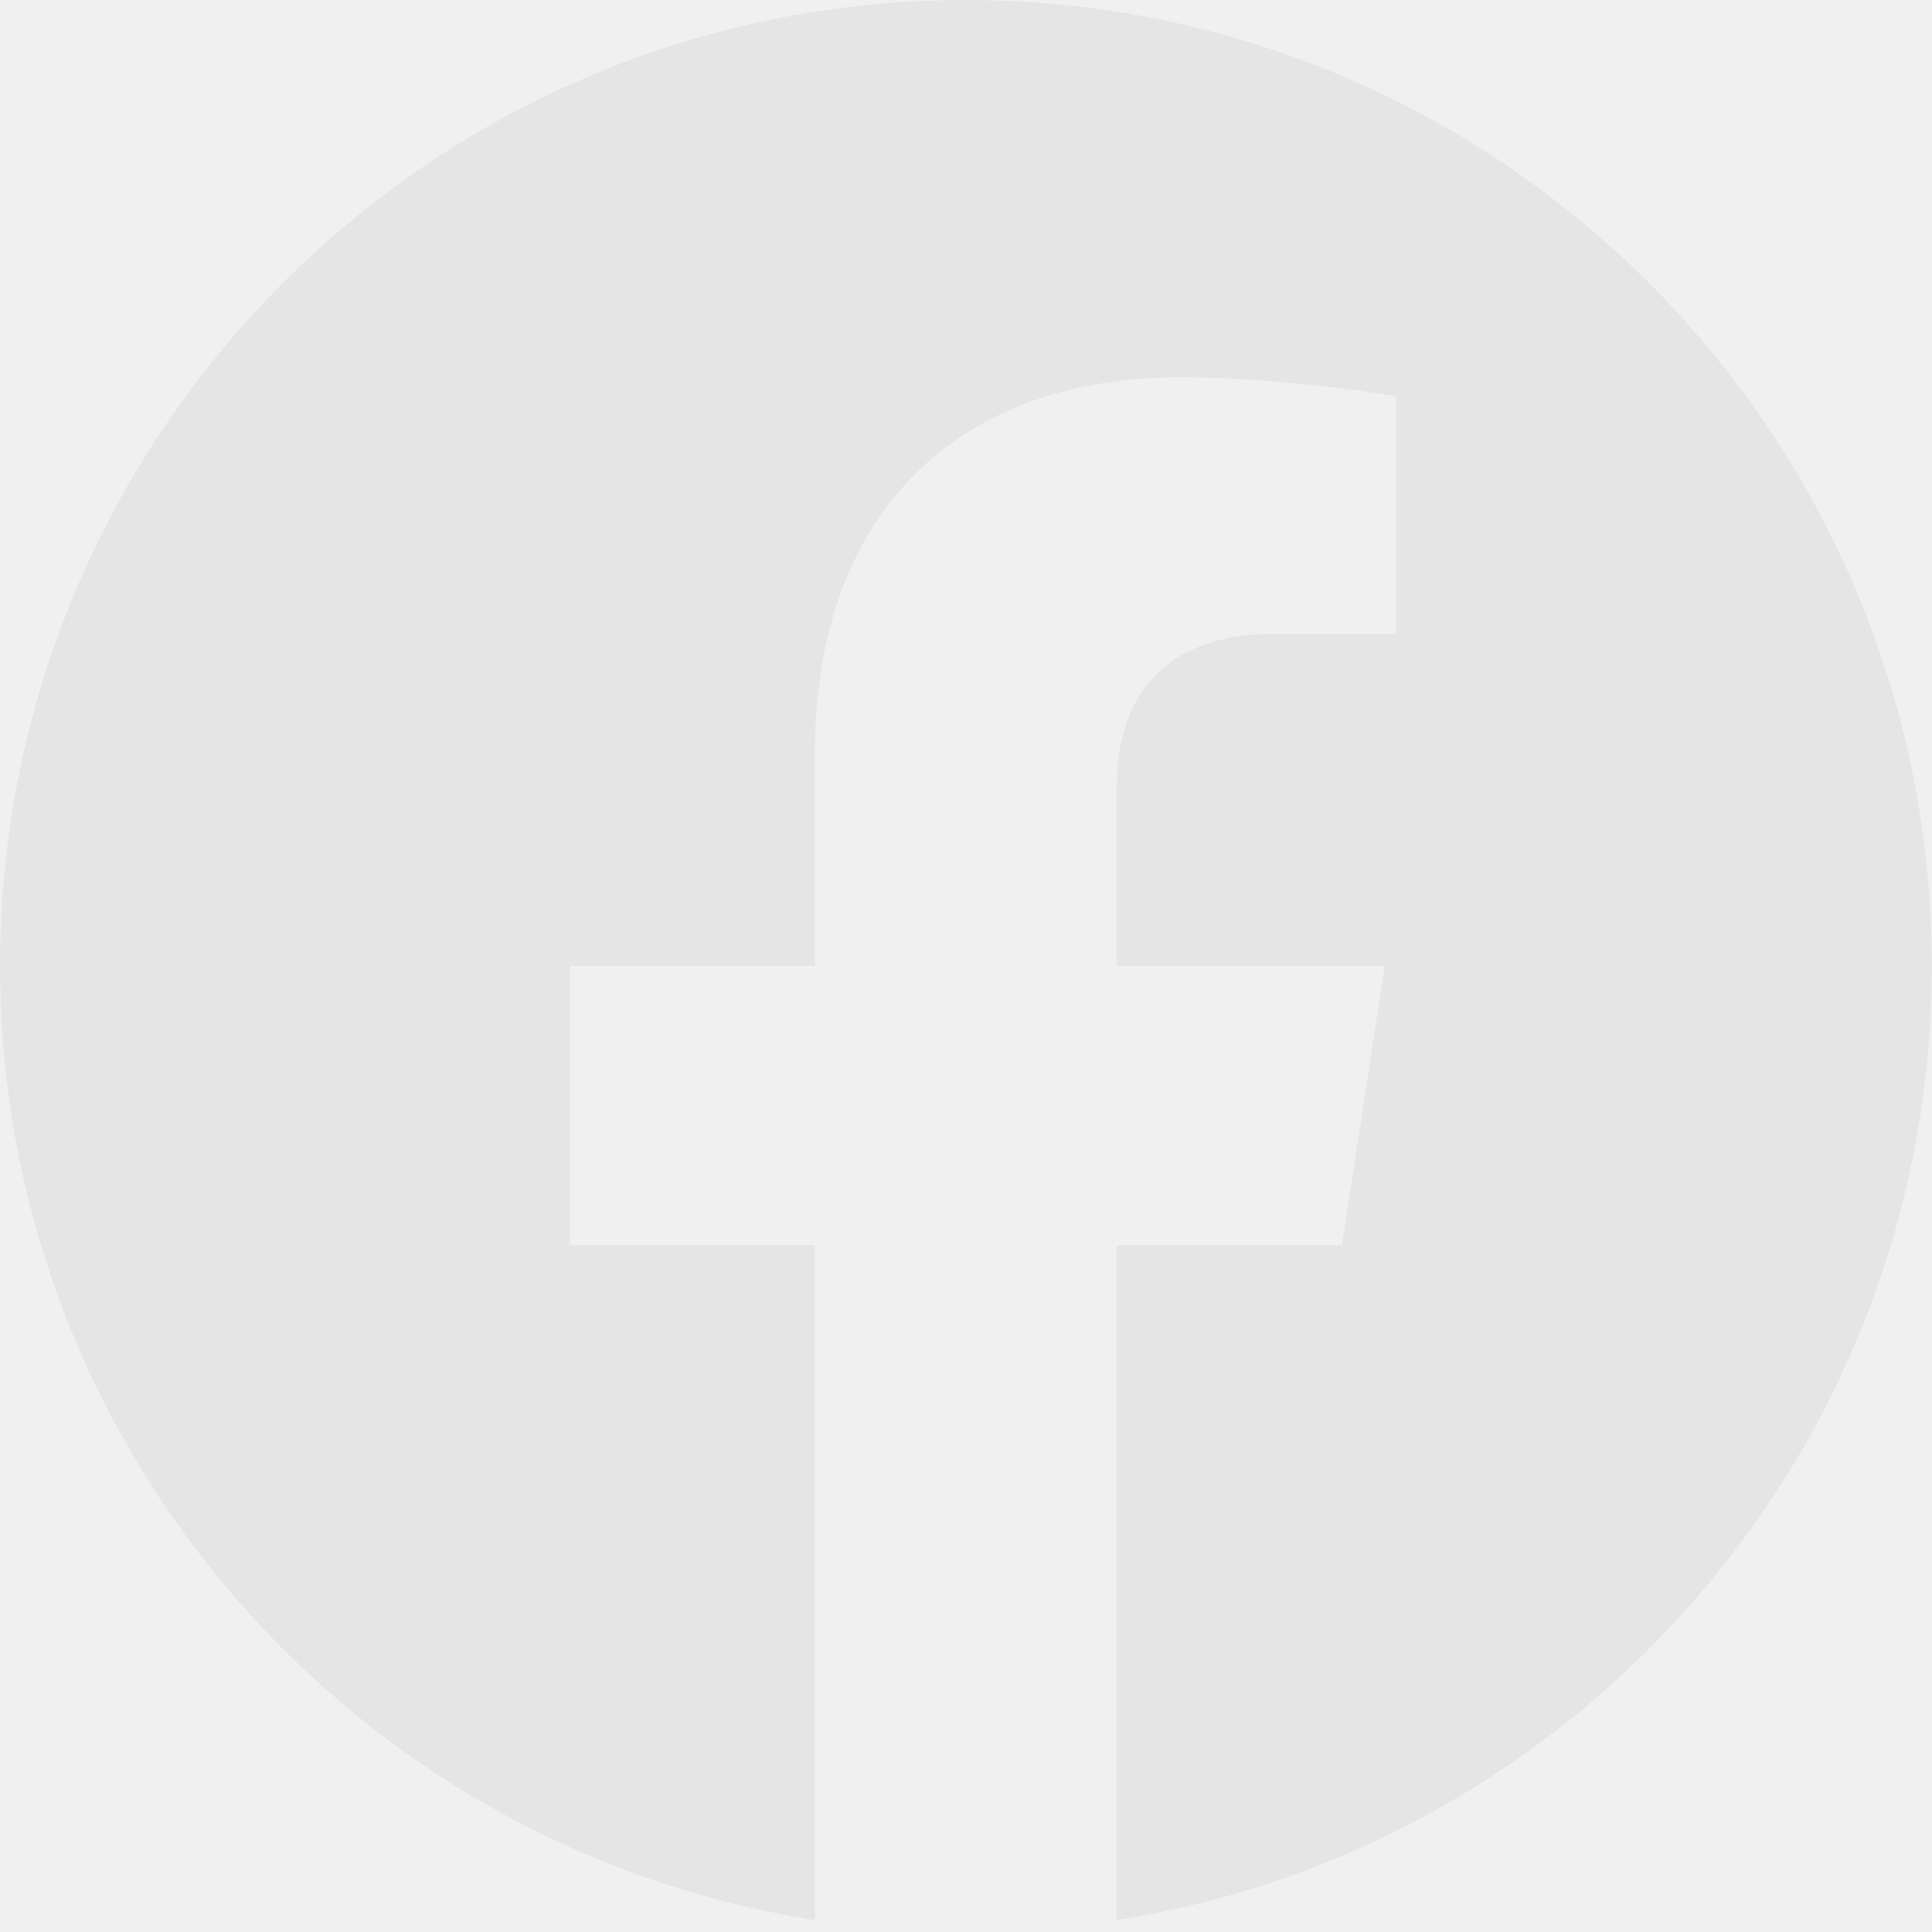
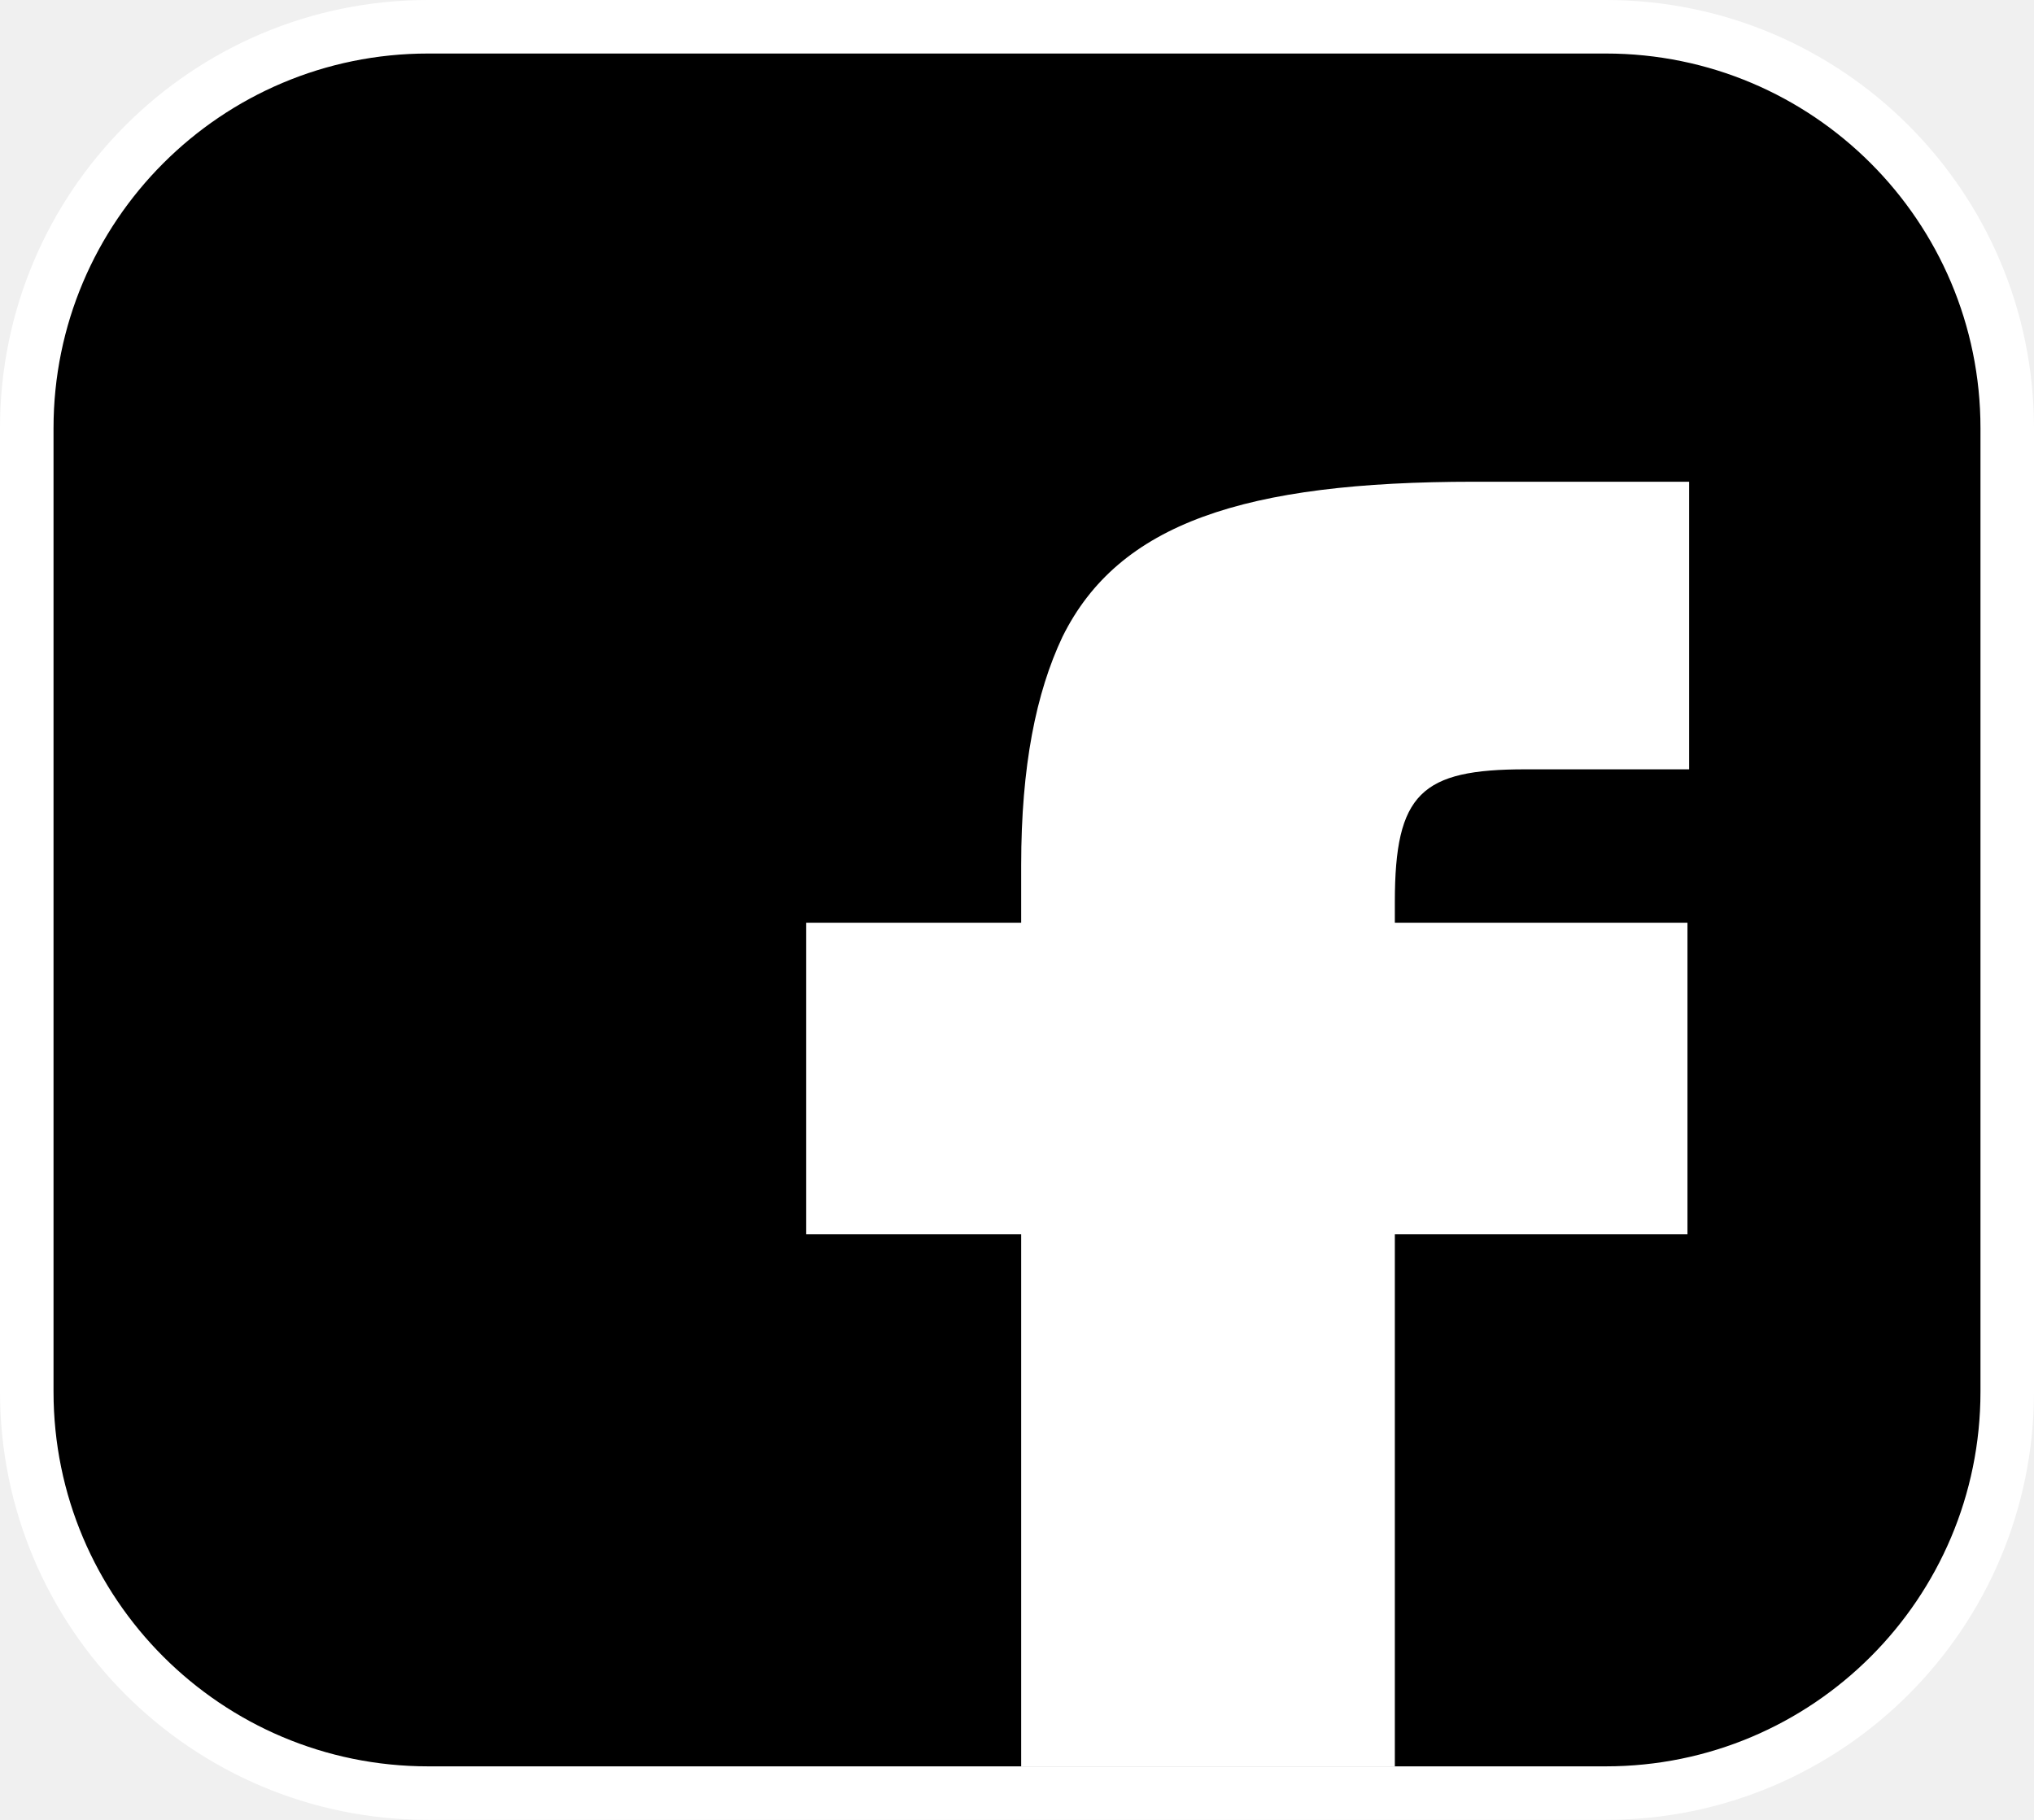
- <svg xmlns="http://www.w3.org/2000/svg" width="24" height="24" viewBox="0 0 24 24">
-   <path fill="#E5E5E5" fill-rule="evenodd" d="M23.998,11.999 C23.998,5.372 18.626,0 11.999,0 C5.372,0 0,5.372 0,11.999 C0,17.988 4.388,22.952 10.124,23.852 L10.124,15.468 L7.078,15.468 L7.078,11.999 L10.124,11.999 L10.124,9.356 C10.124,6.348 11.916,4.687 14.656,4.687 C15.969,4.687 17.342,4.921 17.342,4.921 L17.342,7.874 L15.829,7.874 C14.339,7.874 13.874,8.799 13.874,9.748 L13.874,11.999 L17.202,11.999 L16.67,15.468 L13.874,15.468 L13.874,23.852 C19.61,22.952 23.998,17.988 23.998,11.999 Z" />
+ <svg xmlns="http://www.w3.org/2000/svg" width="38" height="34" viewBox="0 0 38 34" fill="none">
+   <rect x="0.5" y="0.5" width="37" height="33" rx="7.5" fill="black" stroke="white" />
+   <path d="M19.078 23.06V33H26.059V23.06H31.526V17.239H26.059V16.851C26.059 14.821 26.553 14.373 28.499 14.373H31.557V9H27.541C23.248 9 20.9 9.776 19.85 11.896C19.356 12.94 19.078 14.313 19.078 16.164V17.239H15.062V23.06H19.078Z" fill="white" />
</svg>
